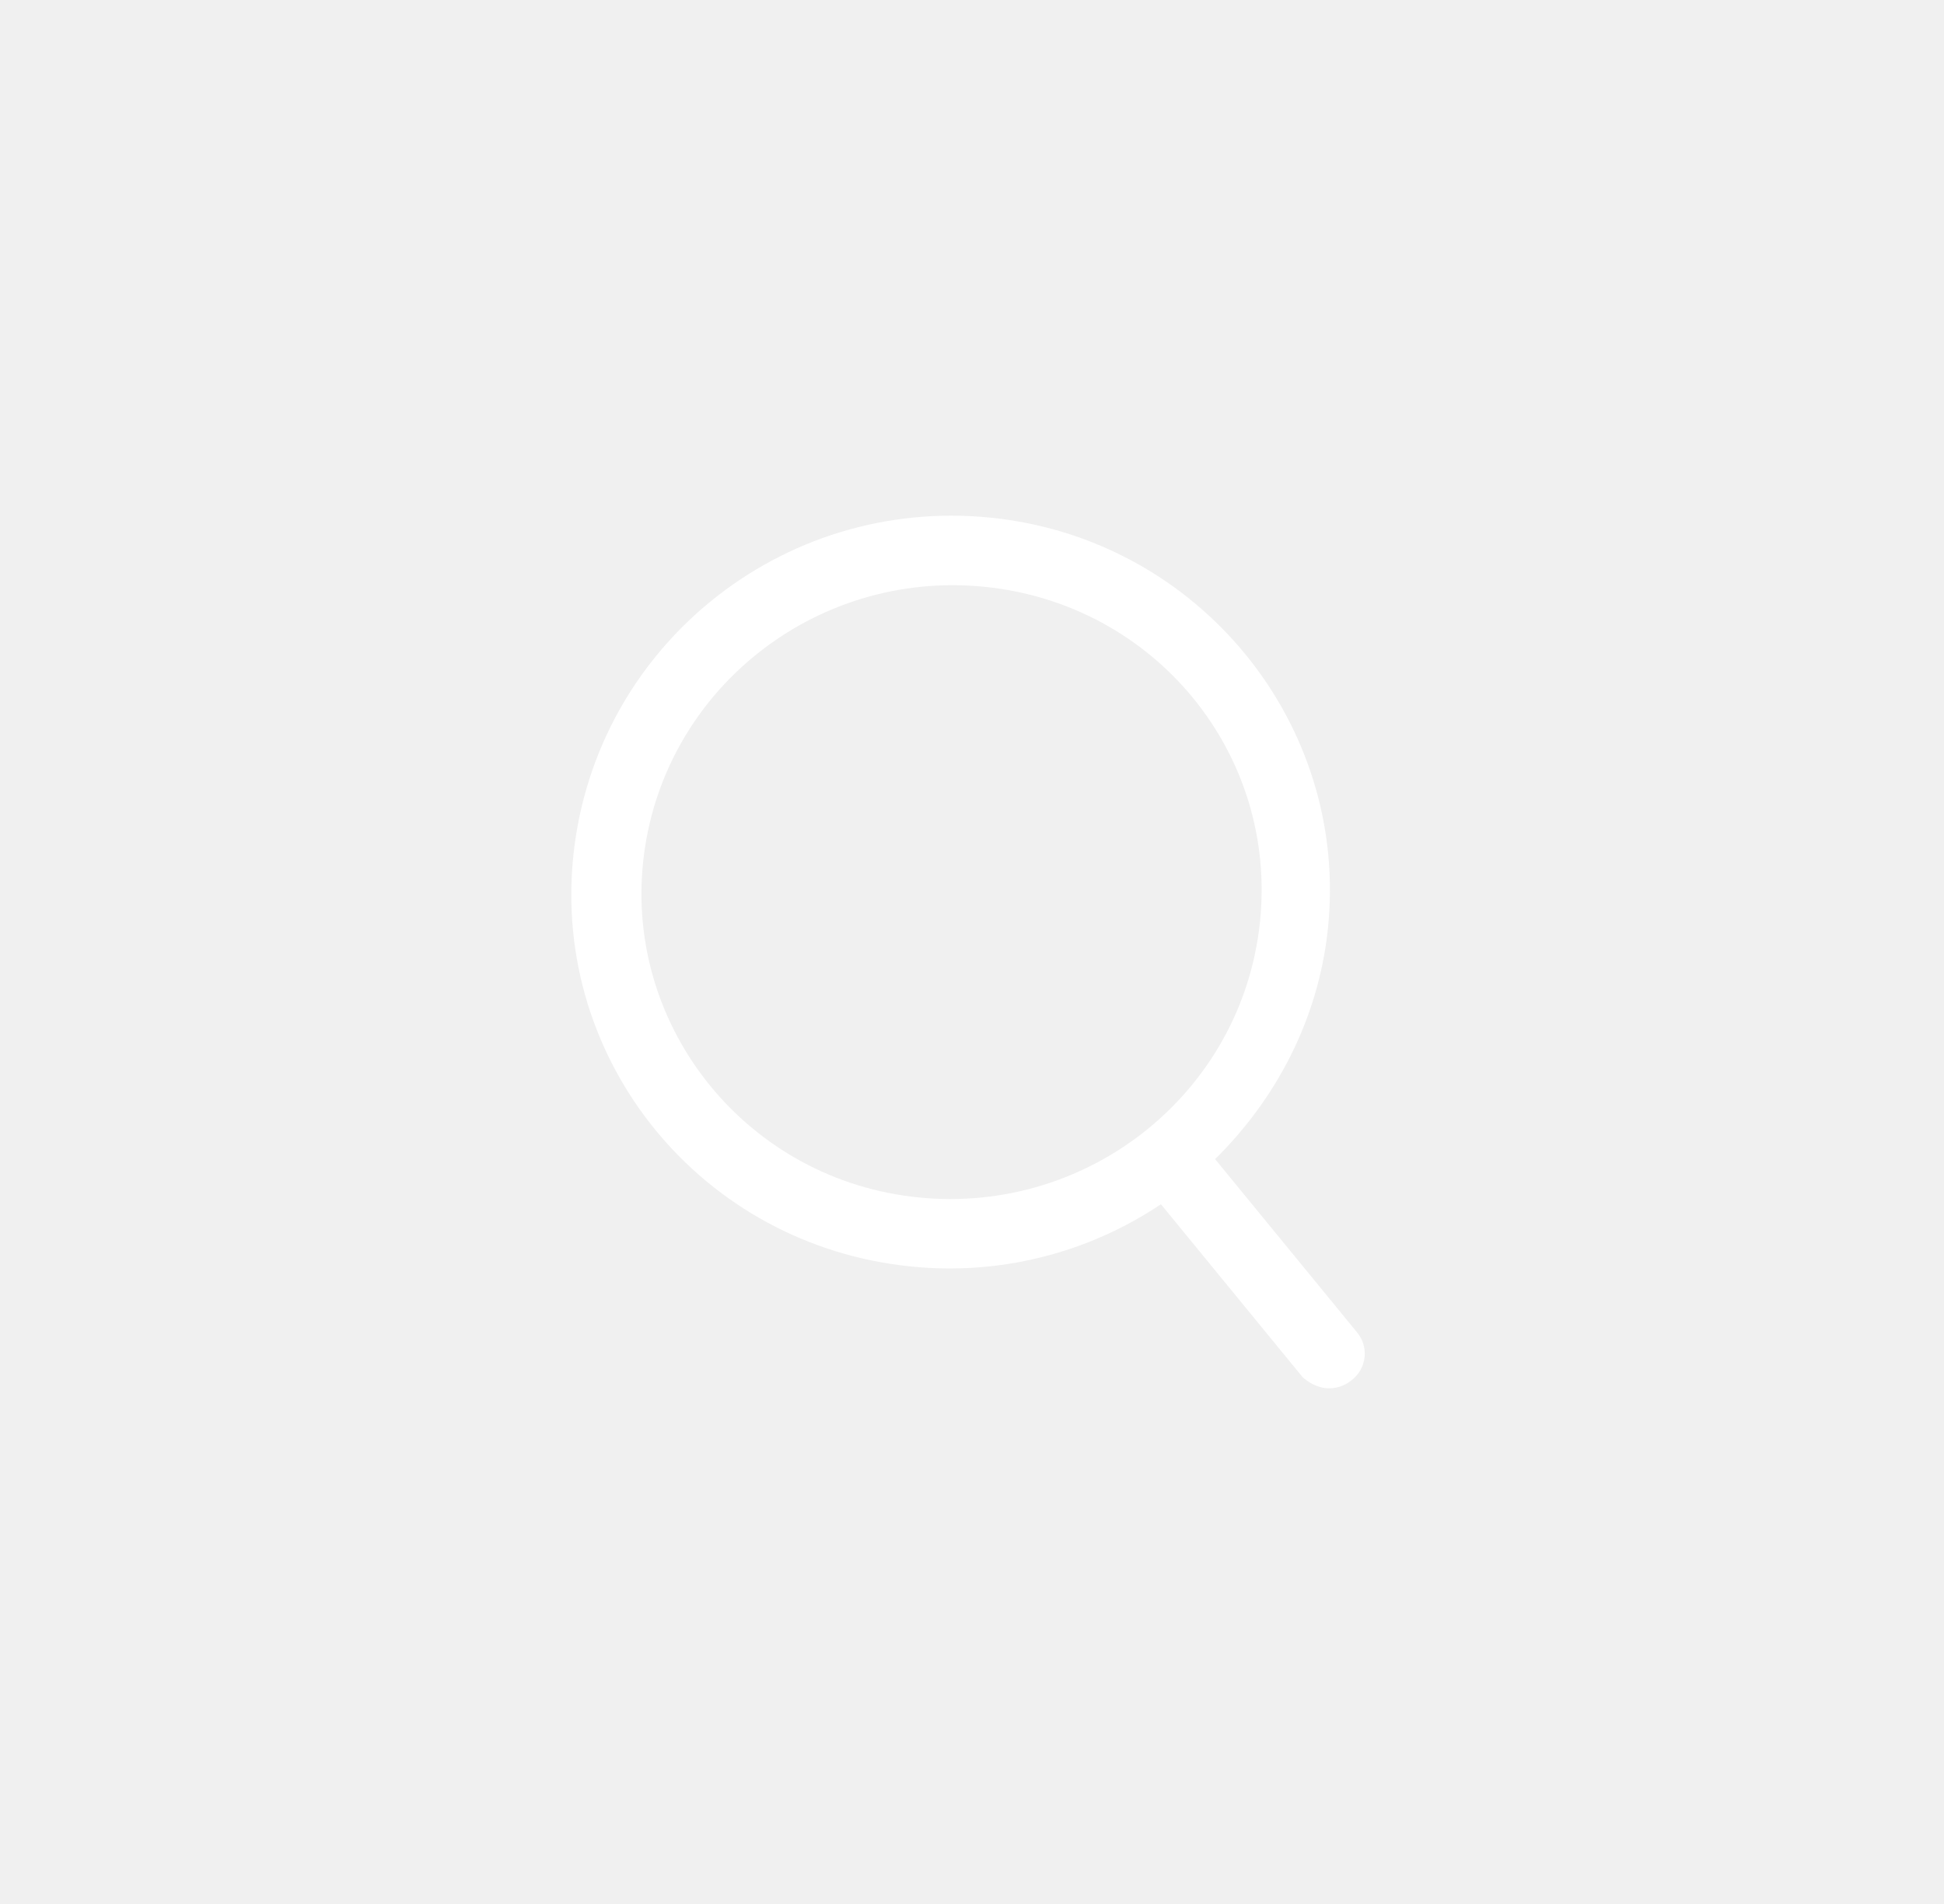
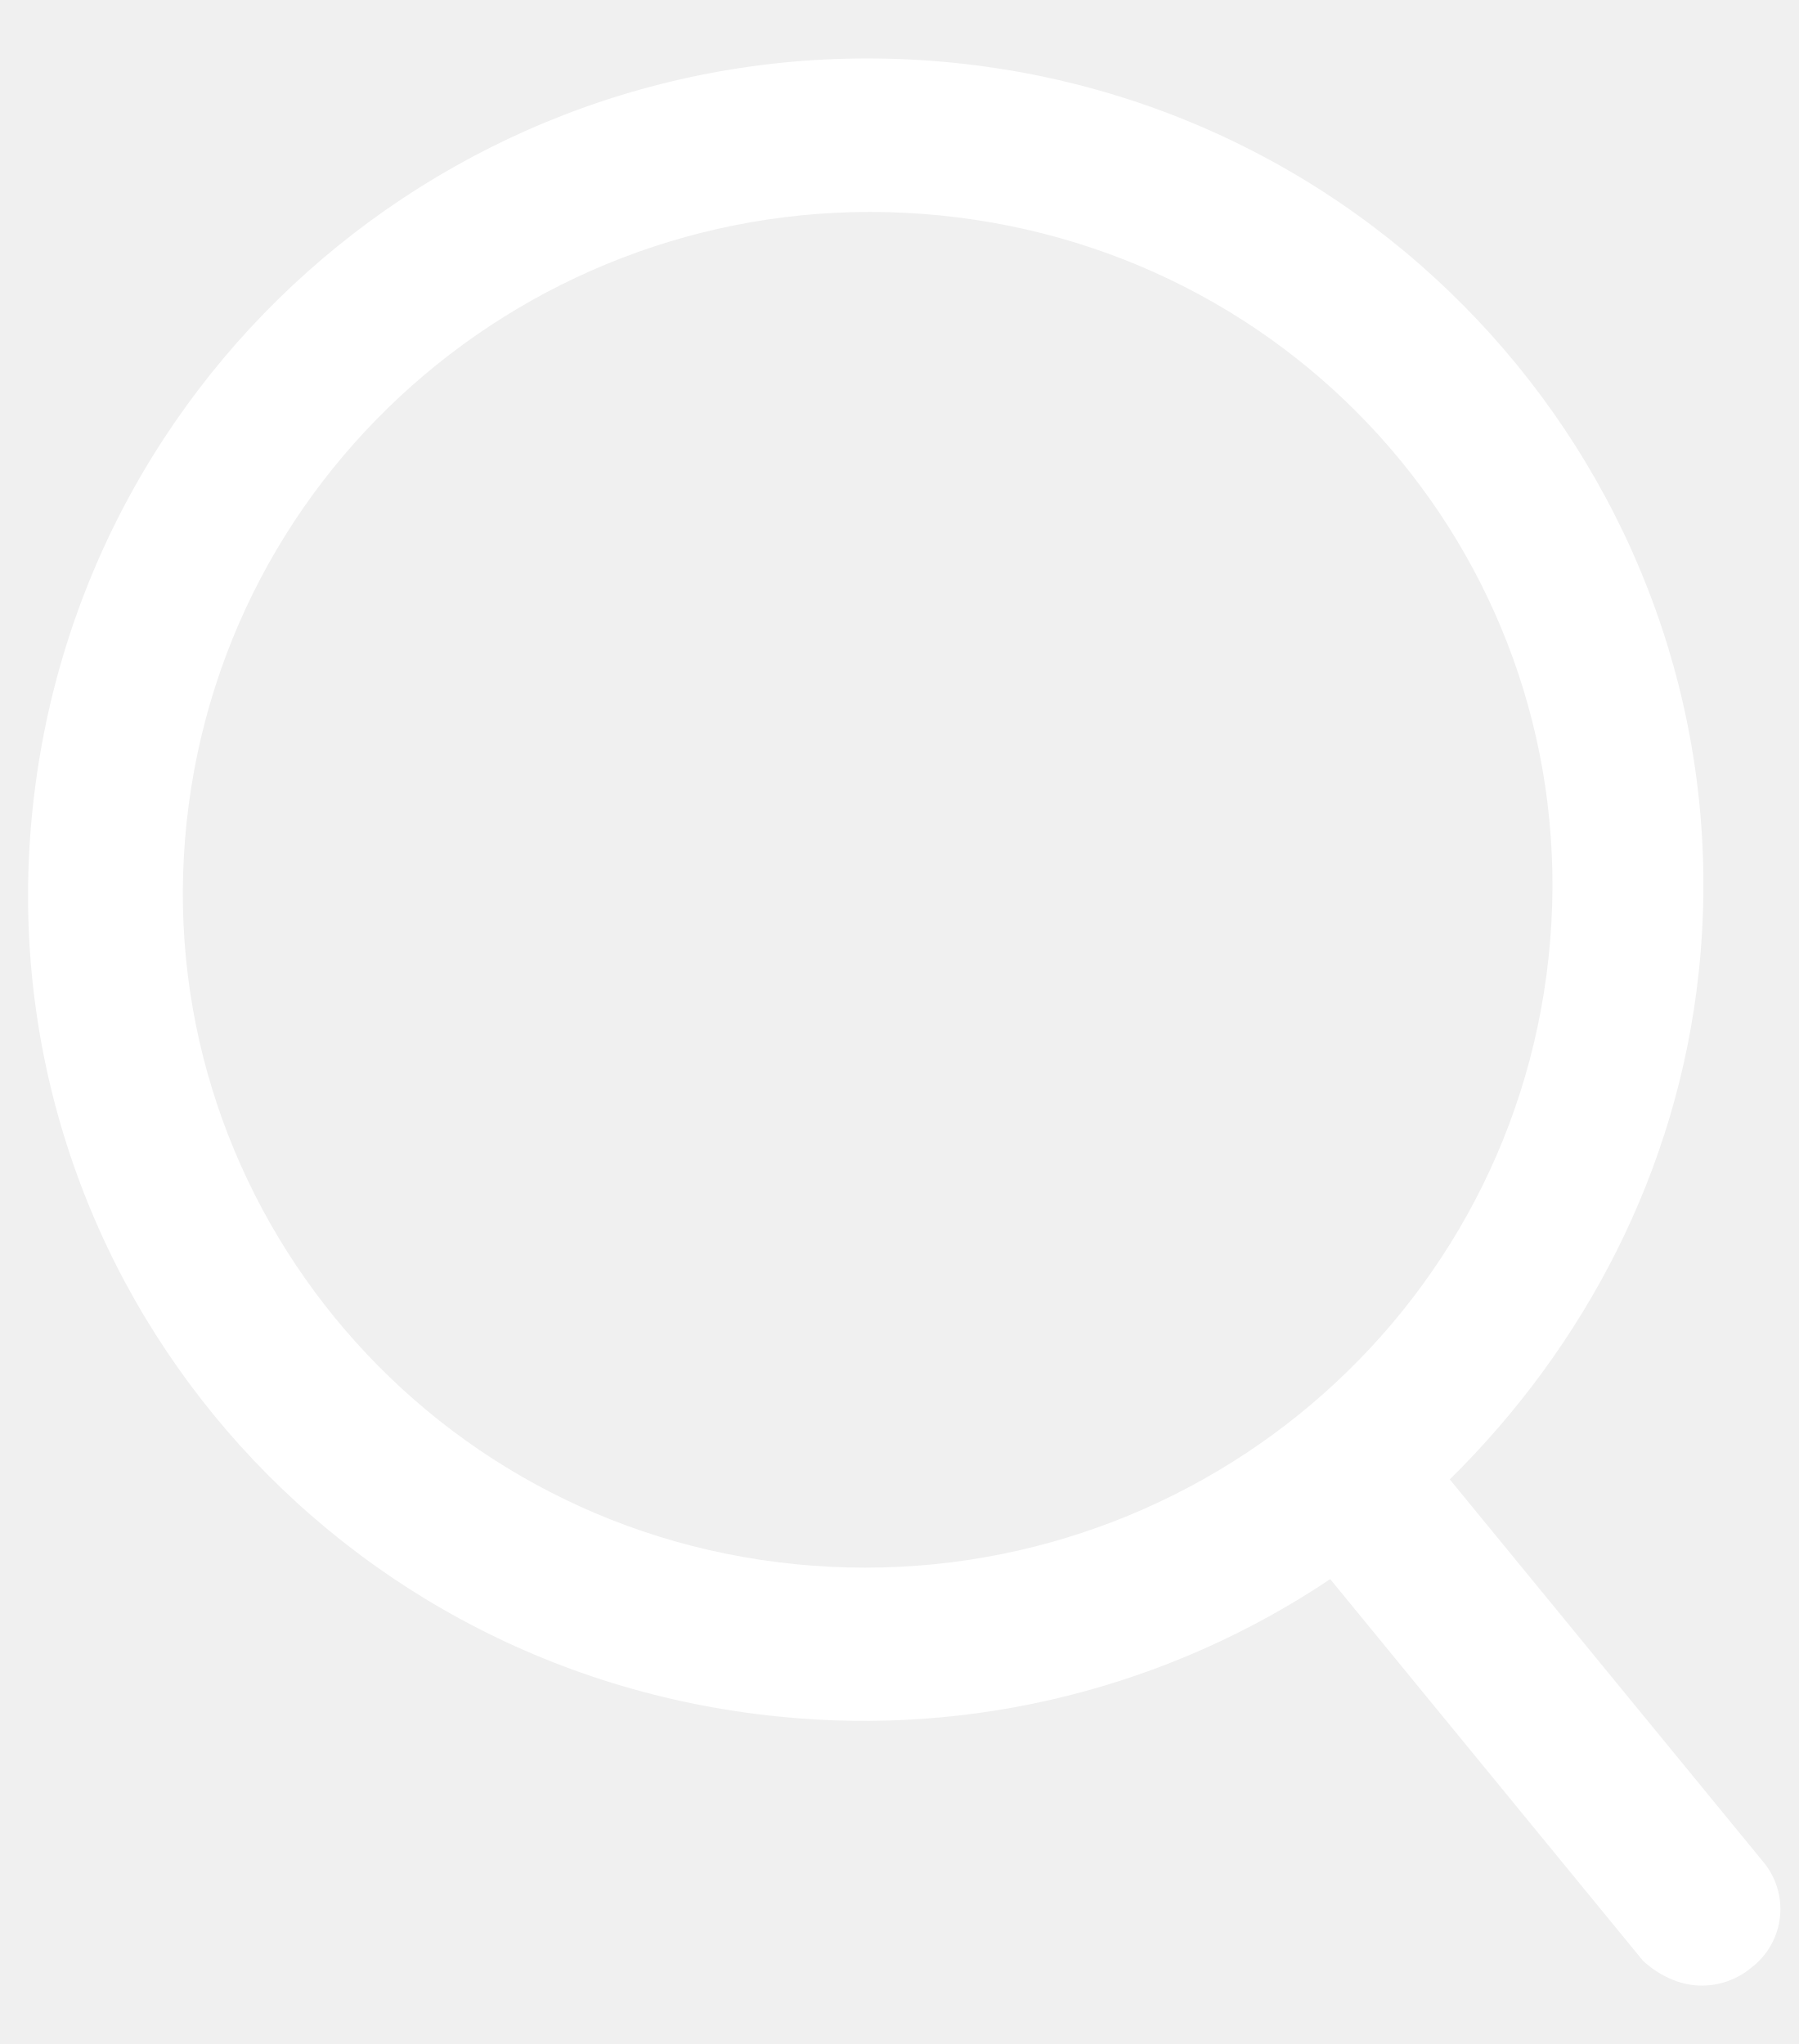
- <svg xmlns="http://www.w3.org/2000/svg" width="49" height="48" fill="none">
-   <path d="M30.628 29.221c1.538-1.516 2.597-3.52 2.84-5.782.557-5.175-3.244-9.863-8.513-10.39-5.27-.527-9.938 3.27-10.5 8.49-.561 5.218 3.245 9.863 8.514 10.39a9.558 9.558 0 006.293-1.57l3.57 4.358c.162.148.372.257.592.279a.882.882 0 00.643-.2.84.84 0 00.13-1.217l-3.57-4.358zm-14.416-7.507c.458-4.262 4.297-7.351 8.6-6.921 4.303.43 7.402 4.213 6.944 8.475-.458 4.262-4.297 7.351-8.6 6.92-4.303-.43-7.398-4.256-6.944-8.474z" fill="#fff" />
+ <svg xmlns="http://www.w3.org/2000/svg" width="22" height="25" fill="none">
+   <path d="M17.73 18.094c1.648-1.625 2.783-3.772 3.043-6.195.597-5.545-3.476-10.568-9.121-11.132C6.006.202 1.003 4.27.402 9.862-.2 15.454 3.878 20.43 9.524 20.995a10.24 10.24 0 006.743-1.681l3.825 4.668c.173.16.398.276.633.3a.945.945 0 00.69-.214.9.9 0 00.14-1.305l-3.826-4.669zM2.283 10.05c.49-4.566 4.603-7.876 9.214-7.415 4.61.461 7.931 4.514 7.44 9.08-.49 4.567-4.603 7.877-9.214 7.416-4.61-.461-7.926-4.56-7.44-9.08z" fill="#fff" />
</svg>
